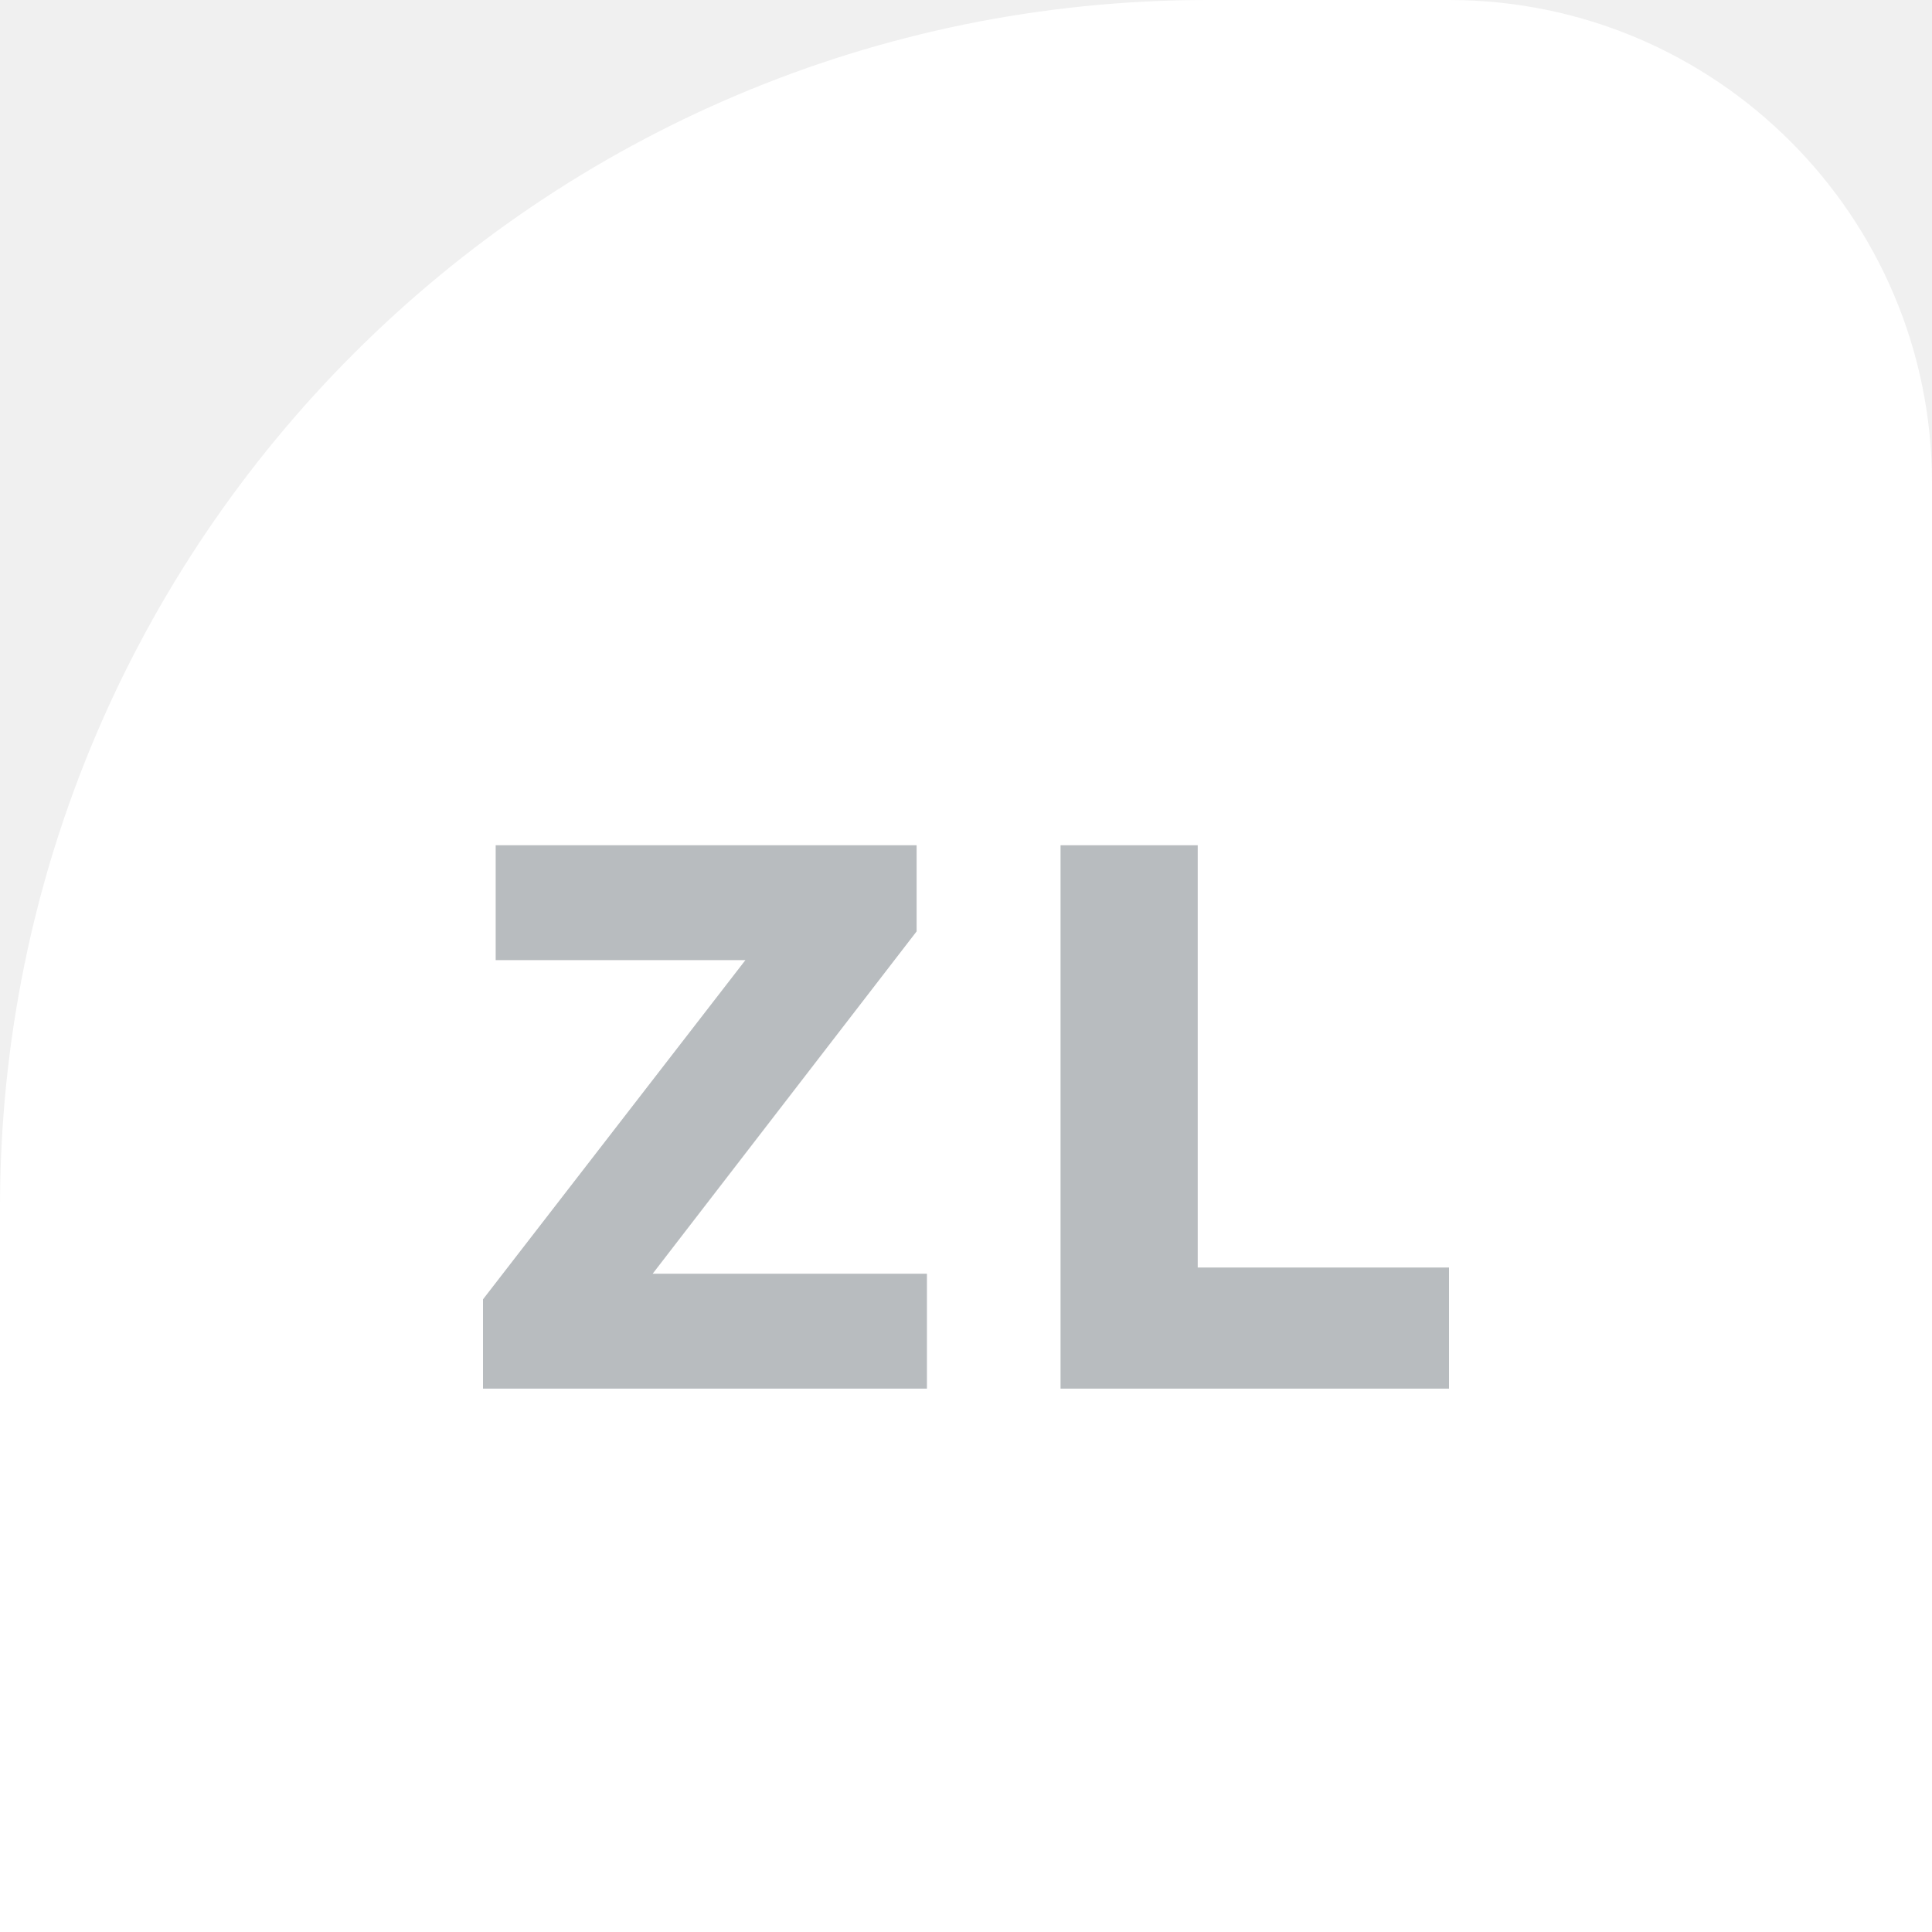
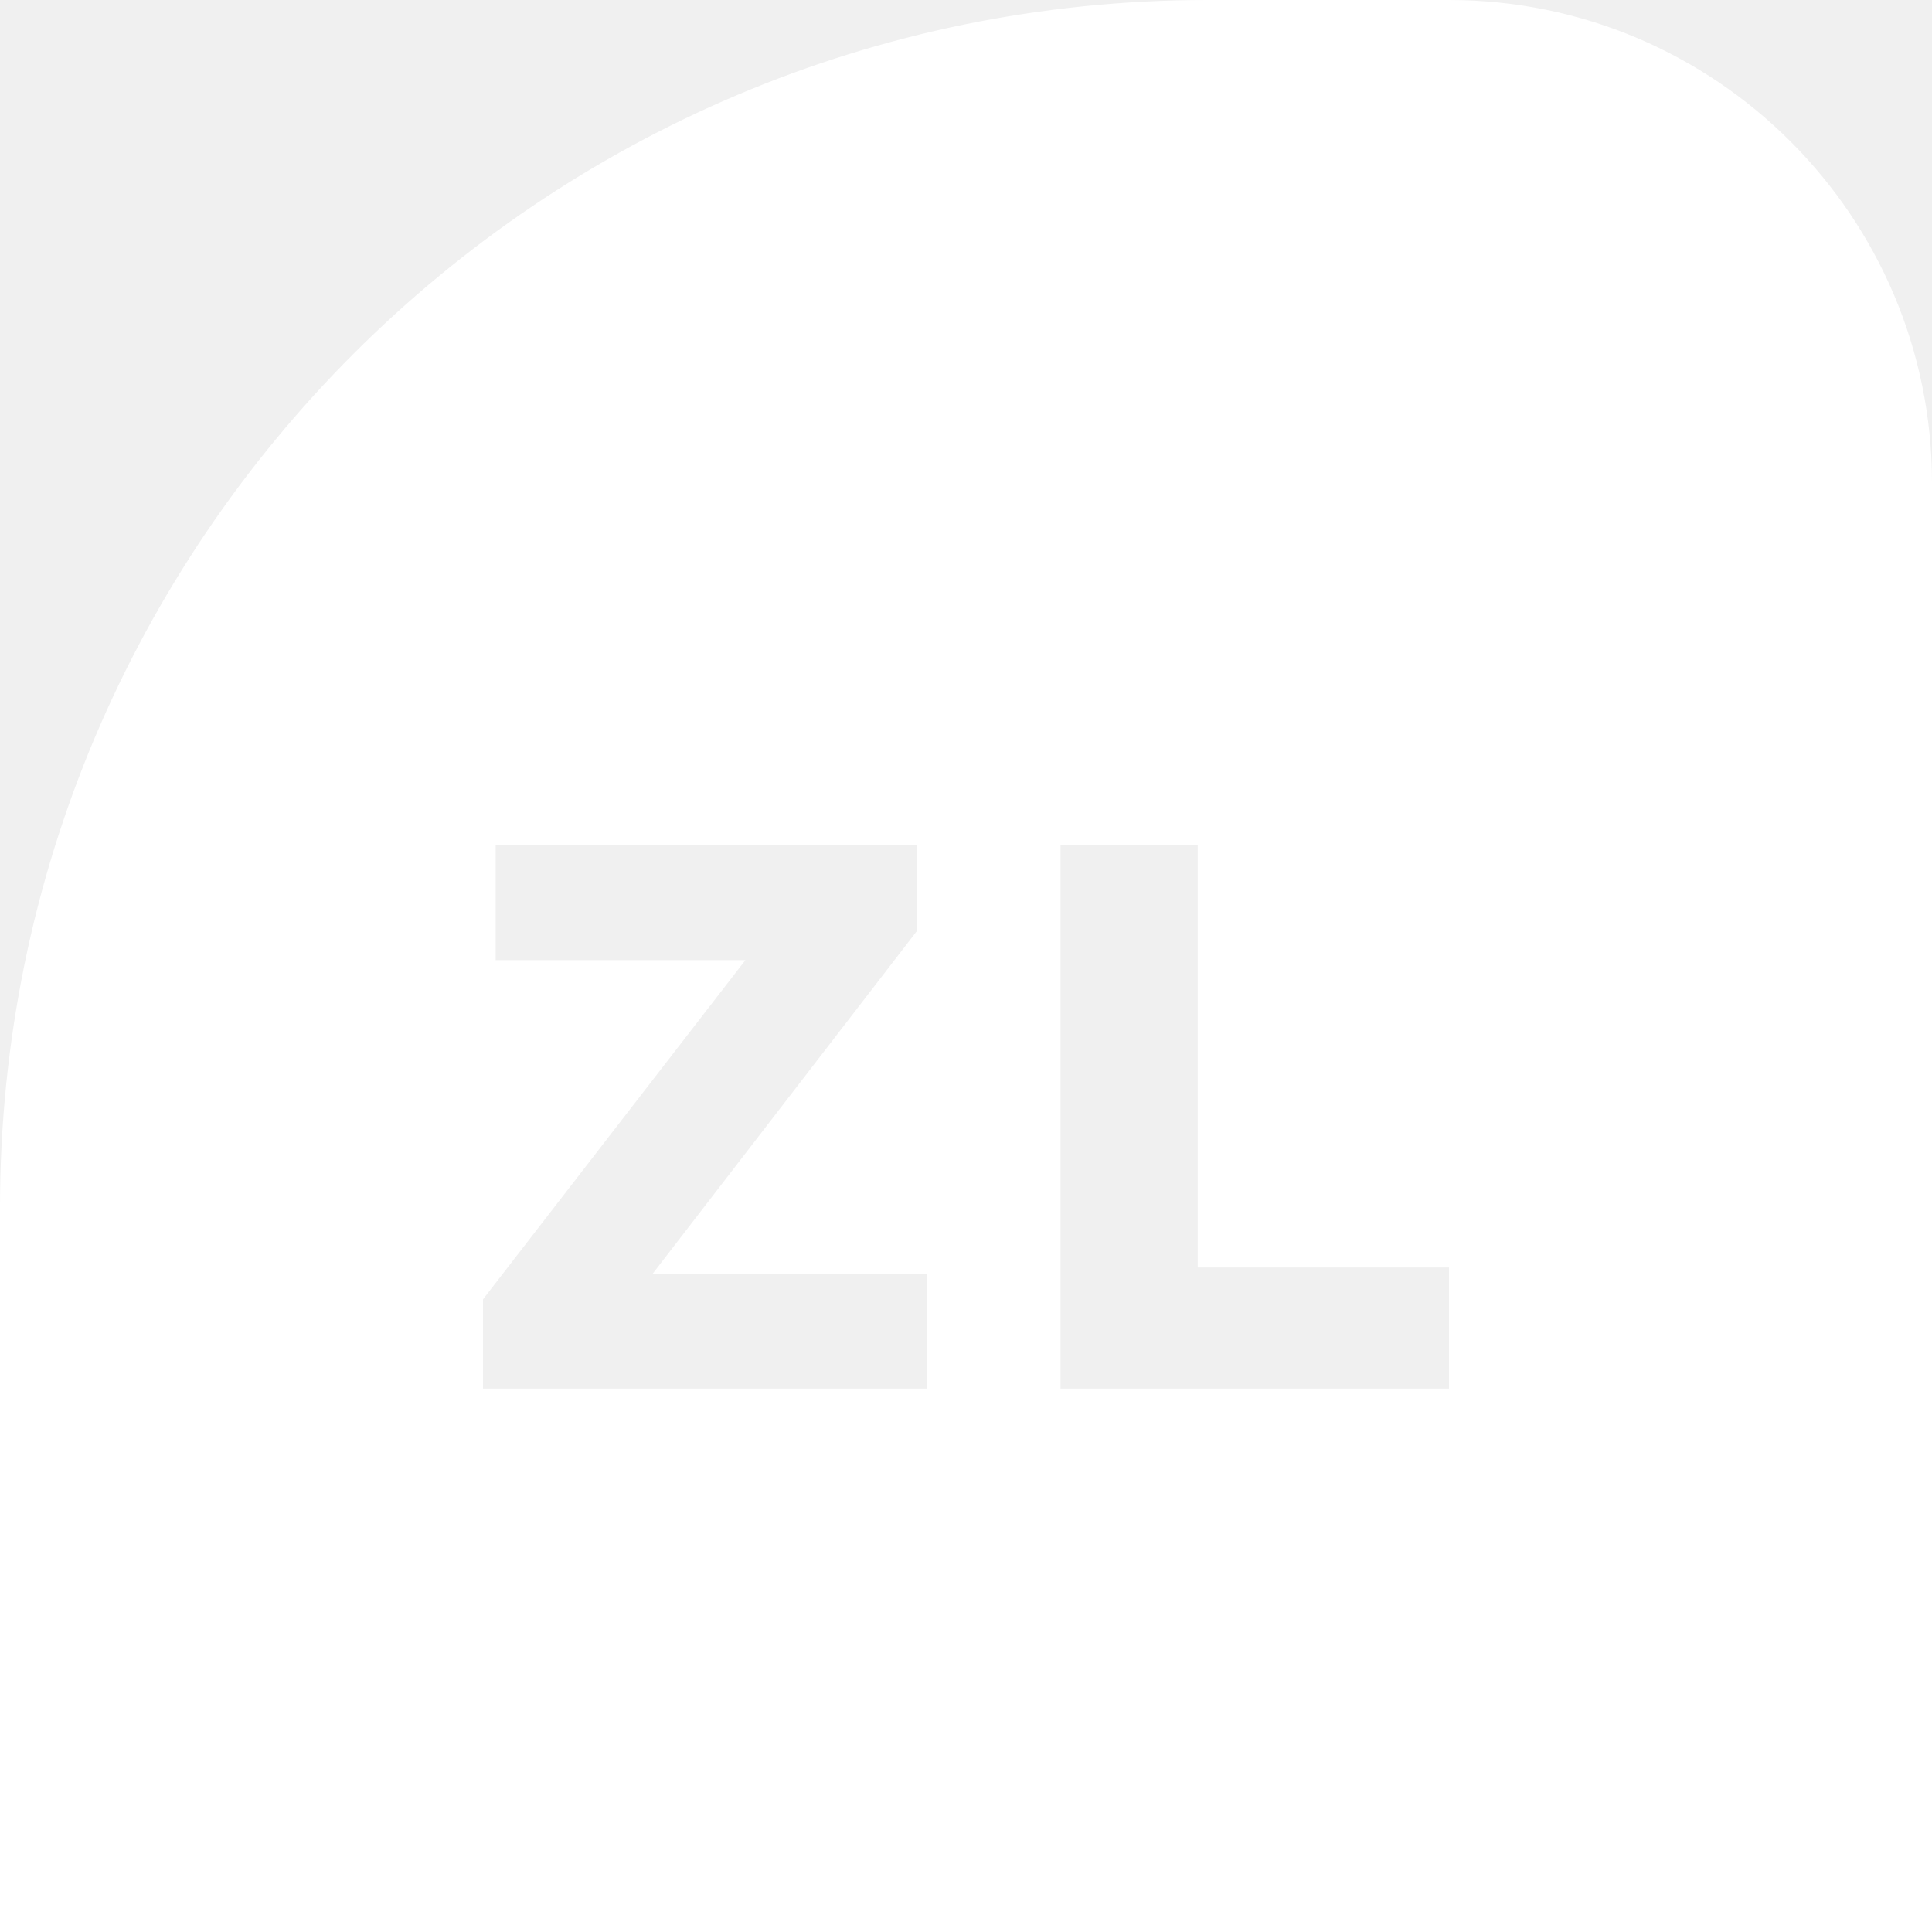
<svg xmlns="http://www.w3.org/2000/svg" width="32" height="32" viewBox="0 0 32 32" fill="none">
-   <path d="M0 20C0 8.954 8.954 0 20 0H24C28.418 0 32 3.582 32 8V32H0V20Z" fill="white" />
-   <path d="M15.182 15.427L10.81 21.097H15.353V23H8V21.521L12.346 15.903H8.21V14H15.182V15.427Z" fill="#B8BCBF" />
-   <path d="M24 23H17.566V14H19.838V20.994H24V23Z" fill="#B8BCBF" />
+   <g clip-path="url(#clip0_1967_17164)">
+     <path fill-rule="evenodd" clip-rule="evenodd" d="M20 0C8.954 0 0 8.954 0 20V32H32V8C32 3.582 28.418 0 24 0H20ZM10.81 21.097L15.182 15.427V14H8.21V15.903H12.346L8 21.521V23H15.353V21.097H10.81ZM17.566 23H24V20.994H19.838V14H17.566V23Z" fill="white" />
+   </g>
+   <defs>
+     <clipPath id="clip0_1967_17164">
+       <rect width="32" height="32" fill="white" />
+     </clipPath>
+   </defs>
</svg>
